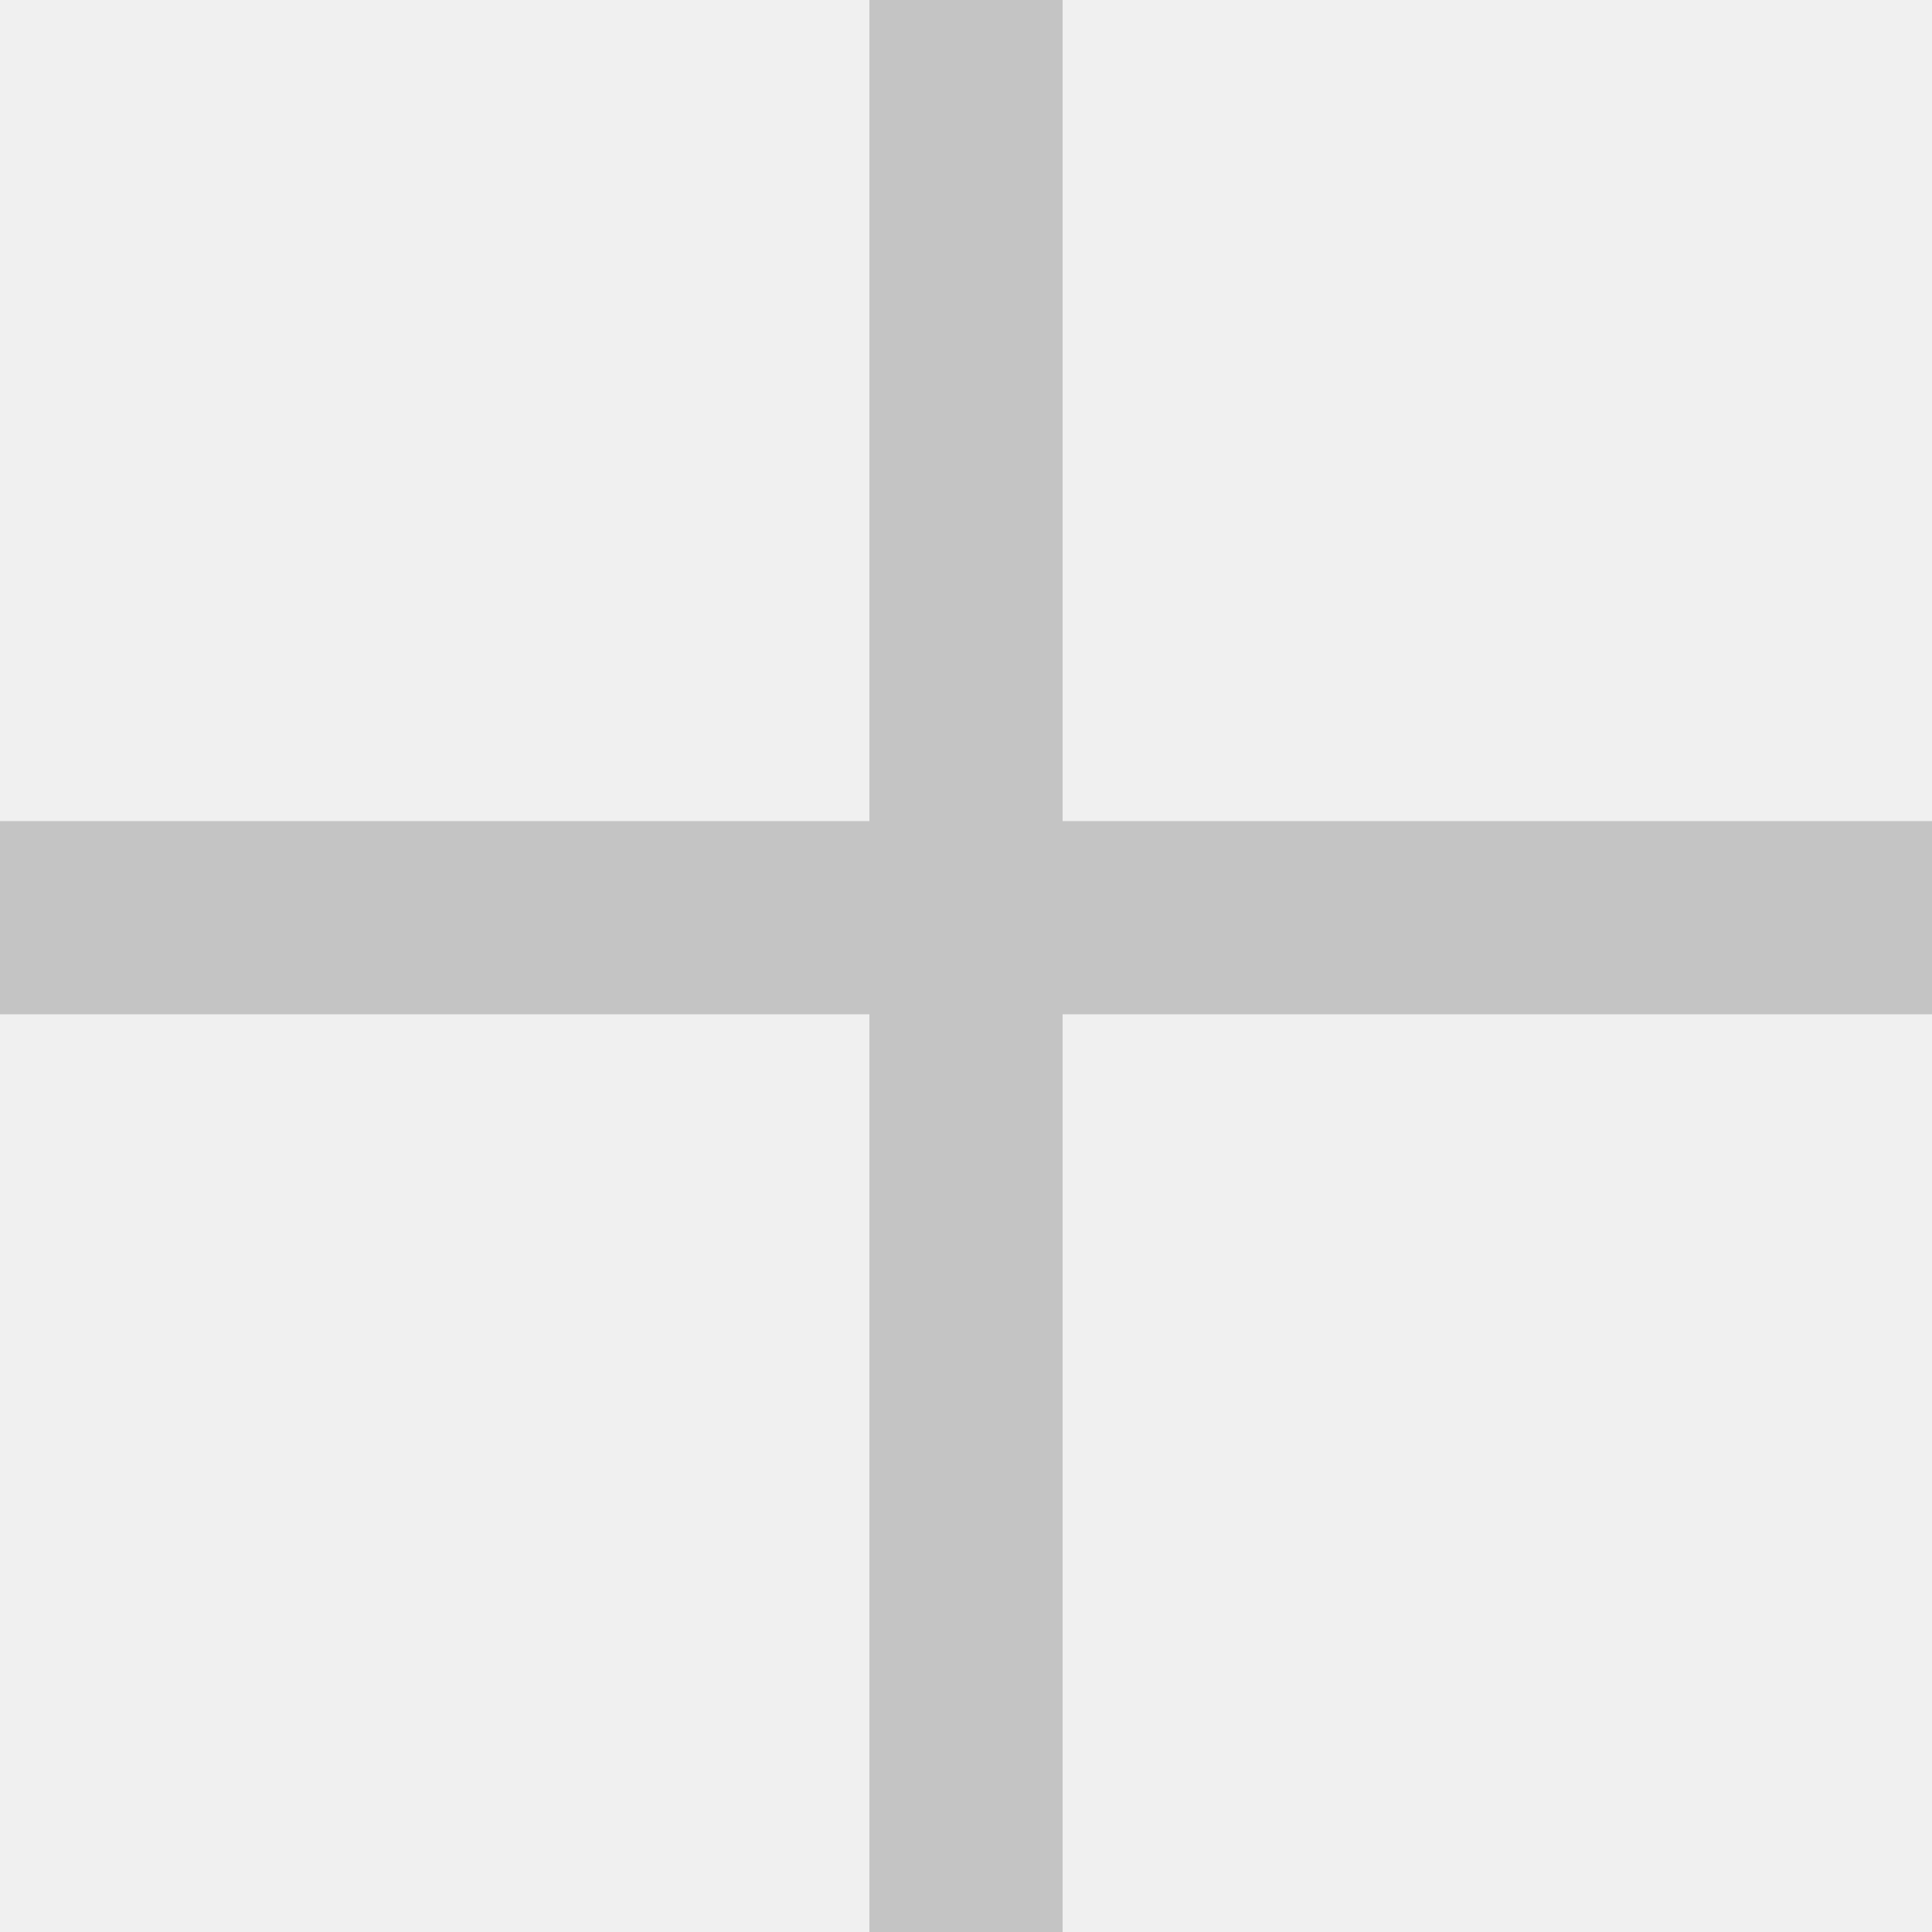
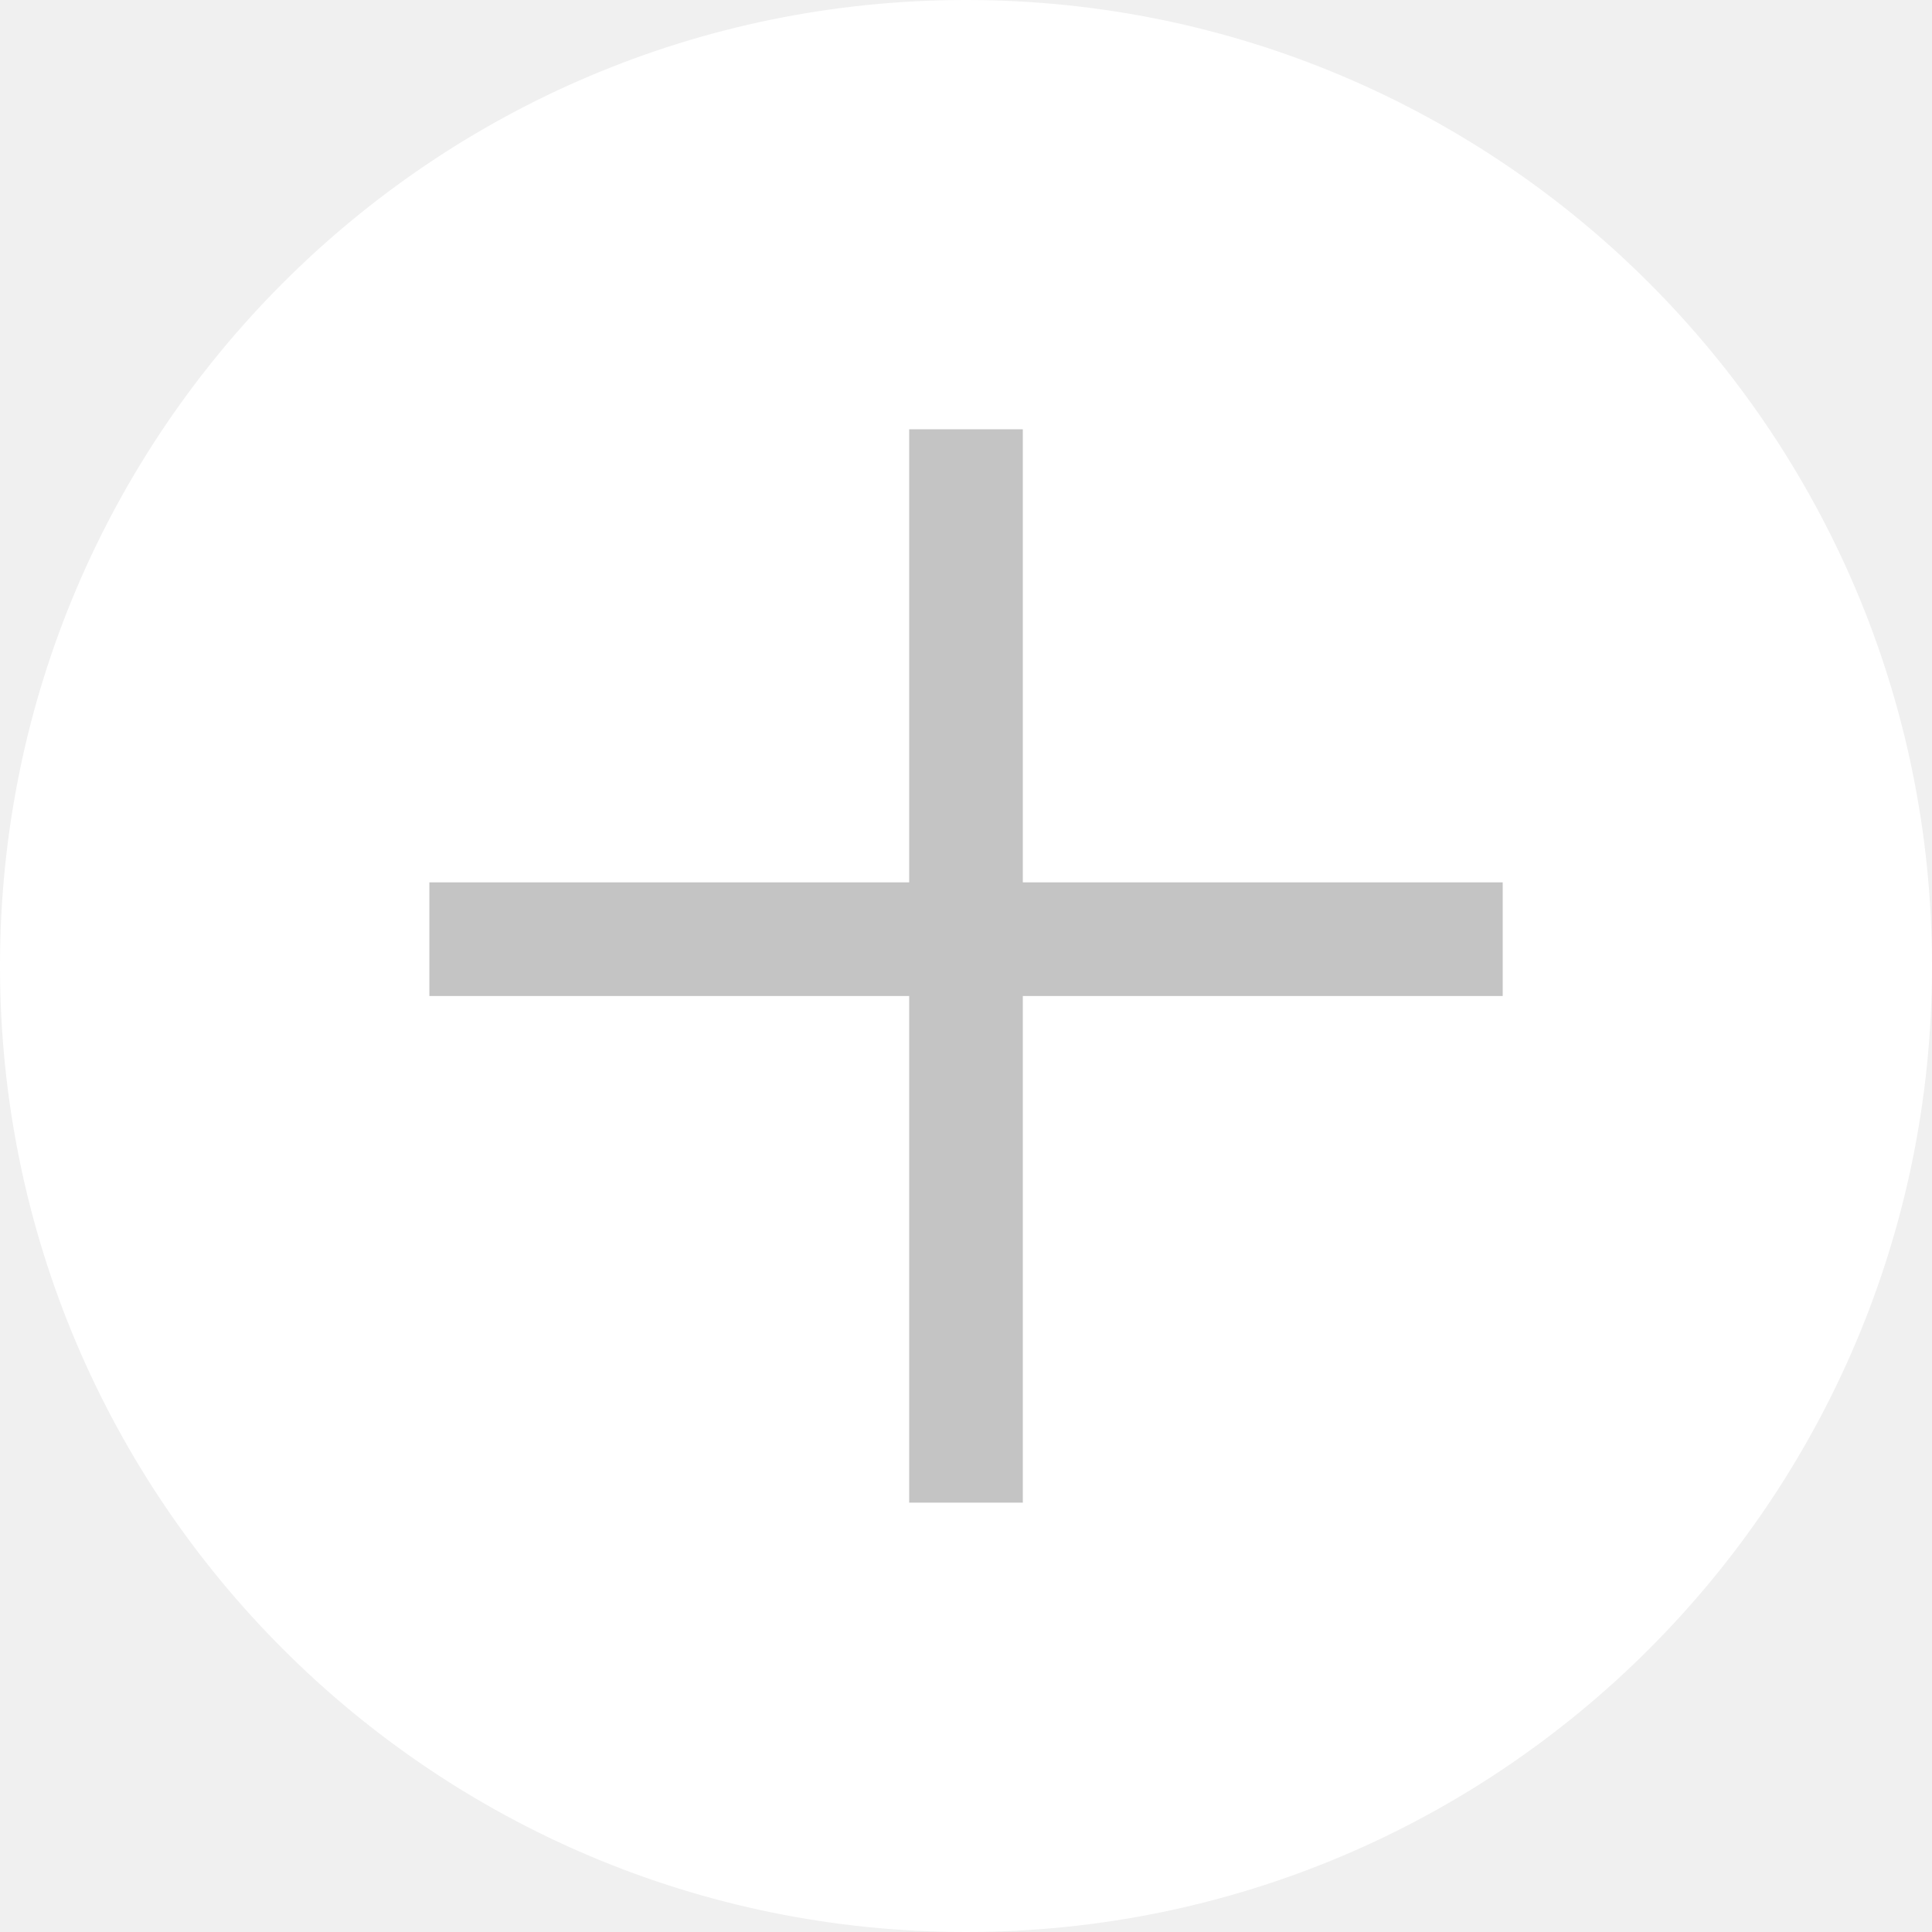
- <svg xmlns="http://www.w3.org/2000/svg" width="20" height="20" viewBox="0 0 20 20" fill="none">
-   <path d="M0 9.5H20" stroke="#C4C4C4" stroke-width="2" />
-   <path d="M10 20L10 0" stroke="#C4C4C4" stroke-width="2" />
+ <svg xmlns="http://www.w3.org/2000/svg" width="34" height="34" viewBox="0 0 34 34" fill="none">
+   <circle cx="17" cy="17" r="17" fill="white" />
+   <path d="M7.556 16.528H26.445" stroke="#C4C4C4" stroke-width="2" />
+   <path d="M17 26.444L17 7.555" stroke="#C4C4C4" stroke-width="2" />
</svg>
